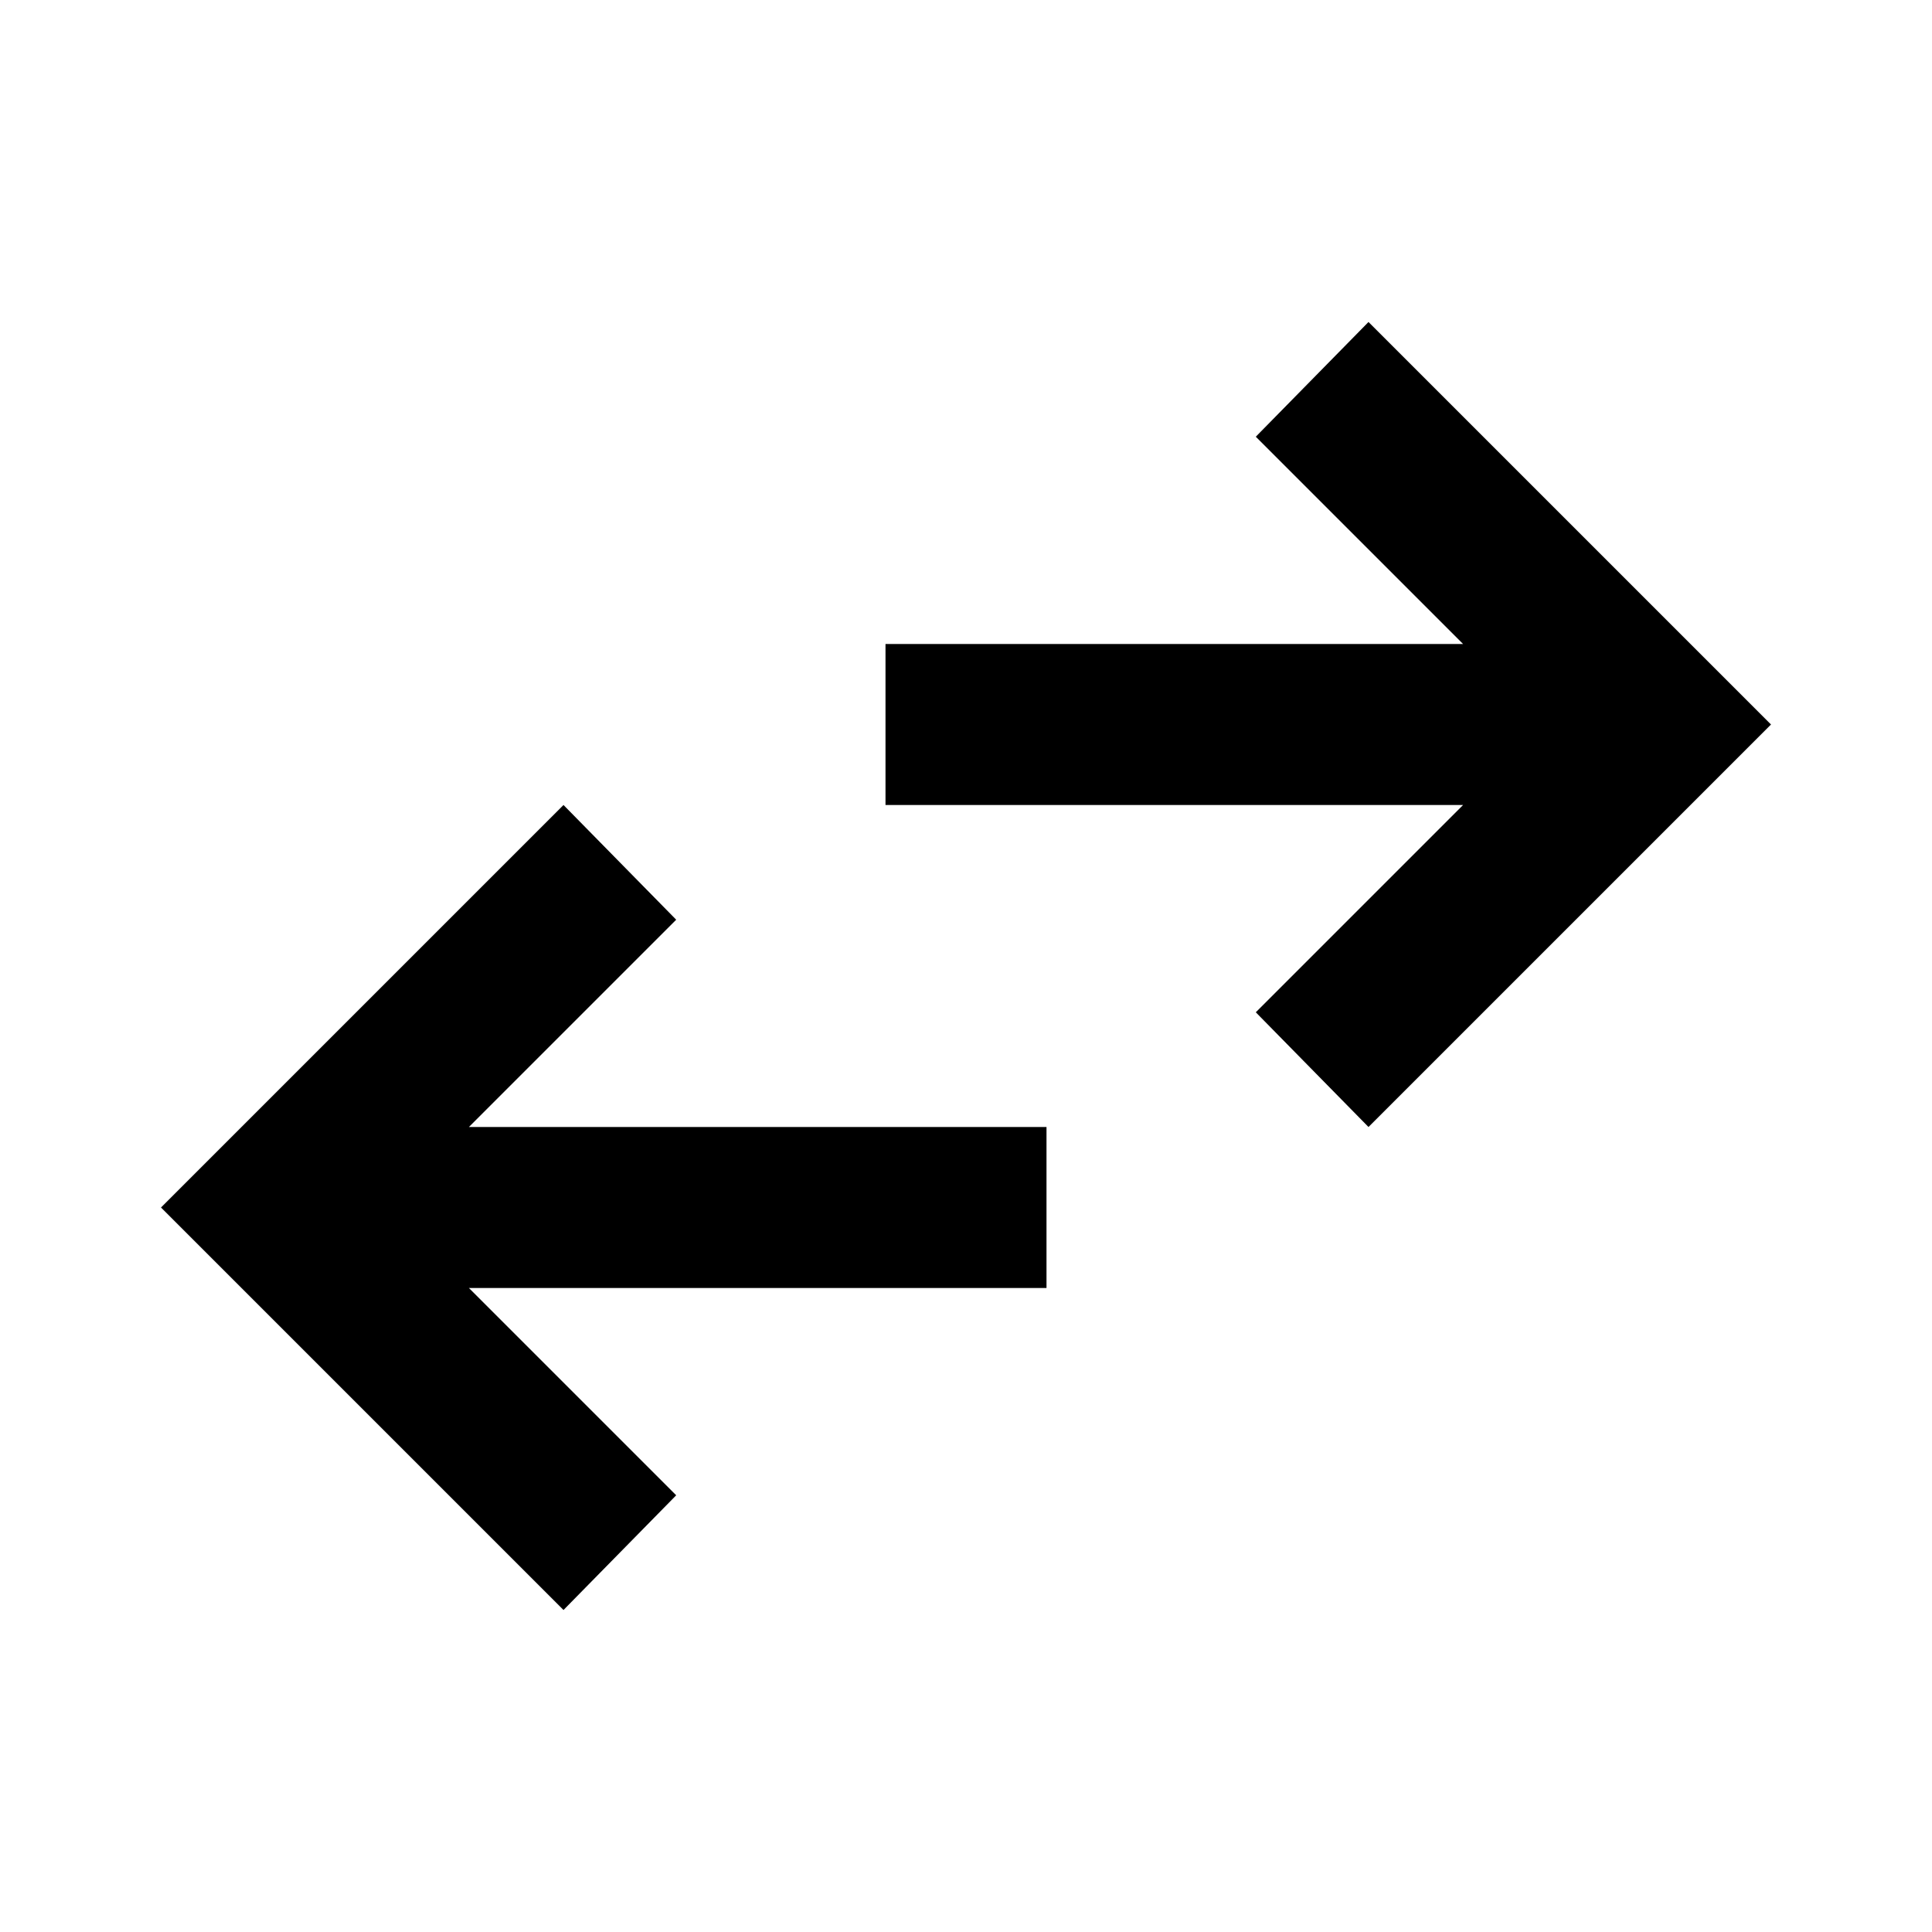
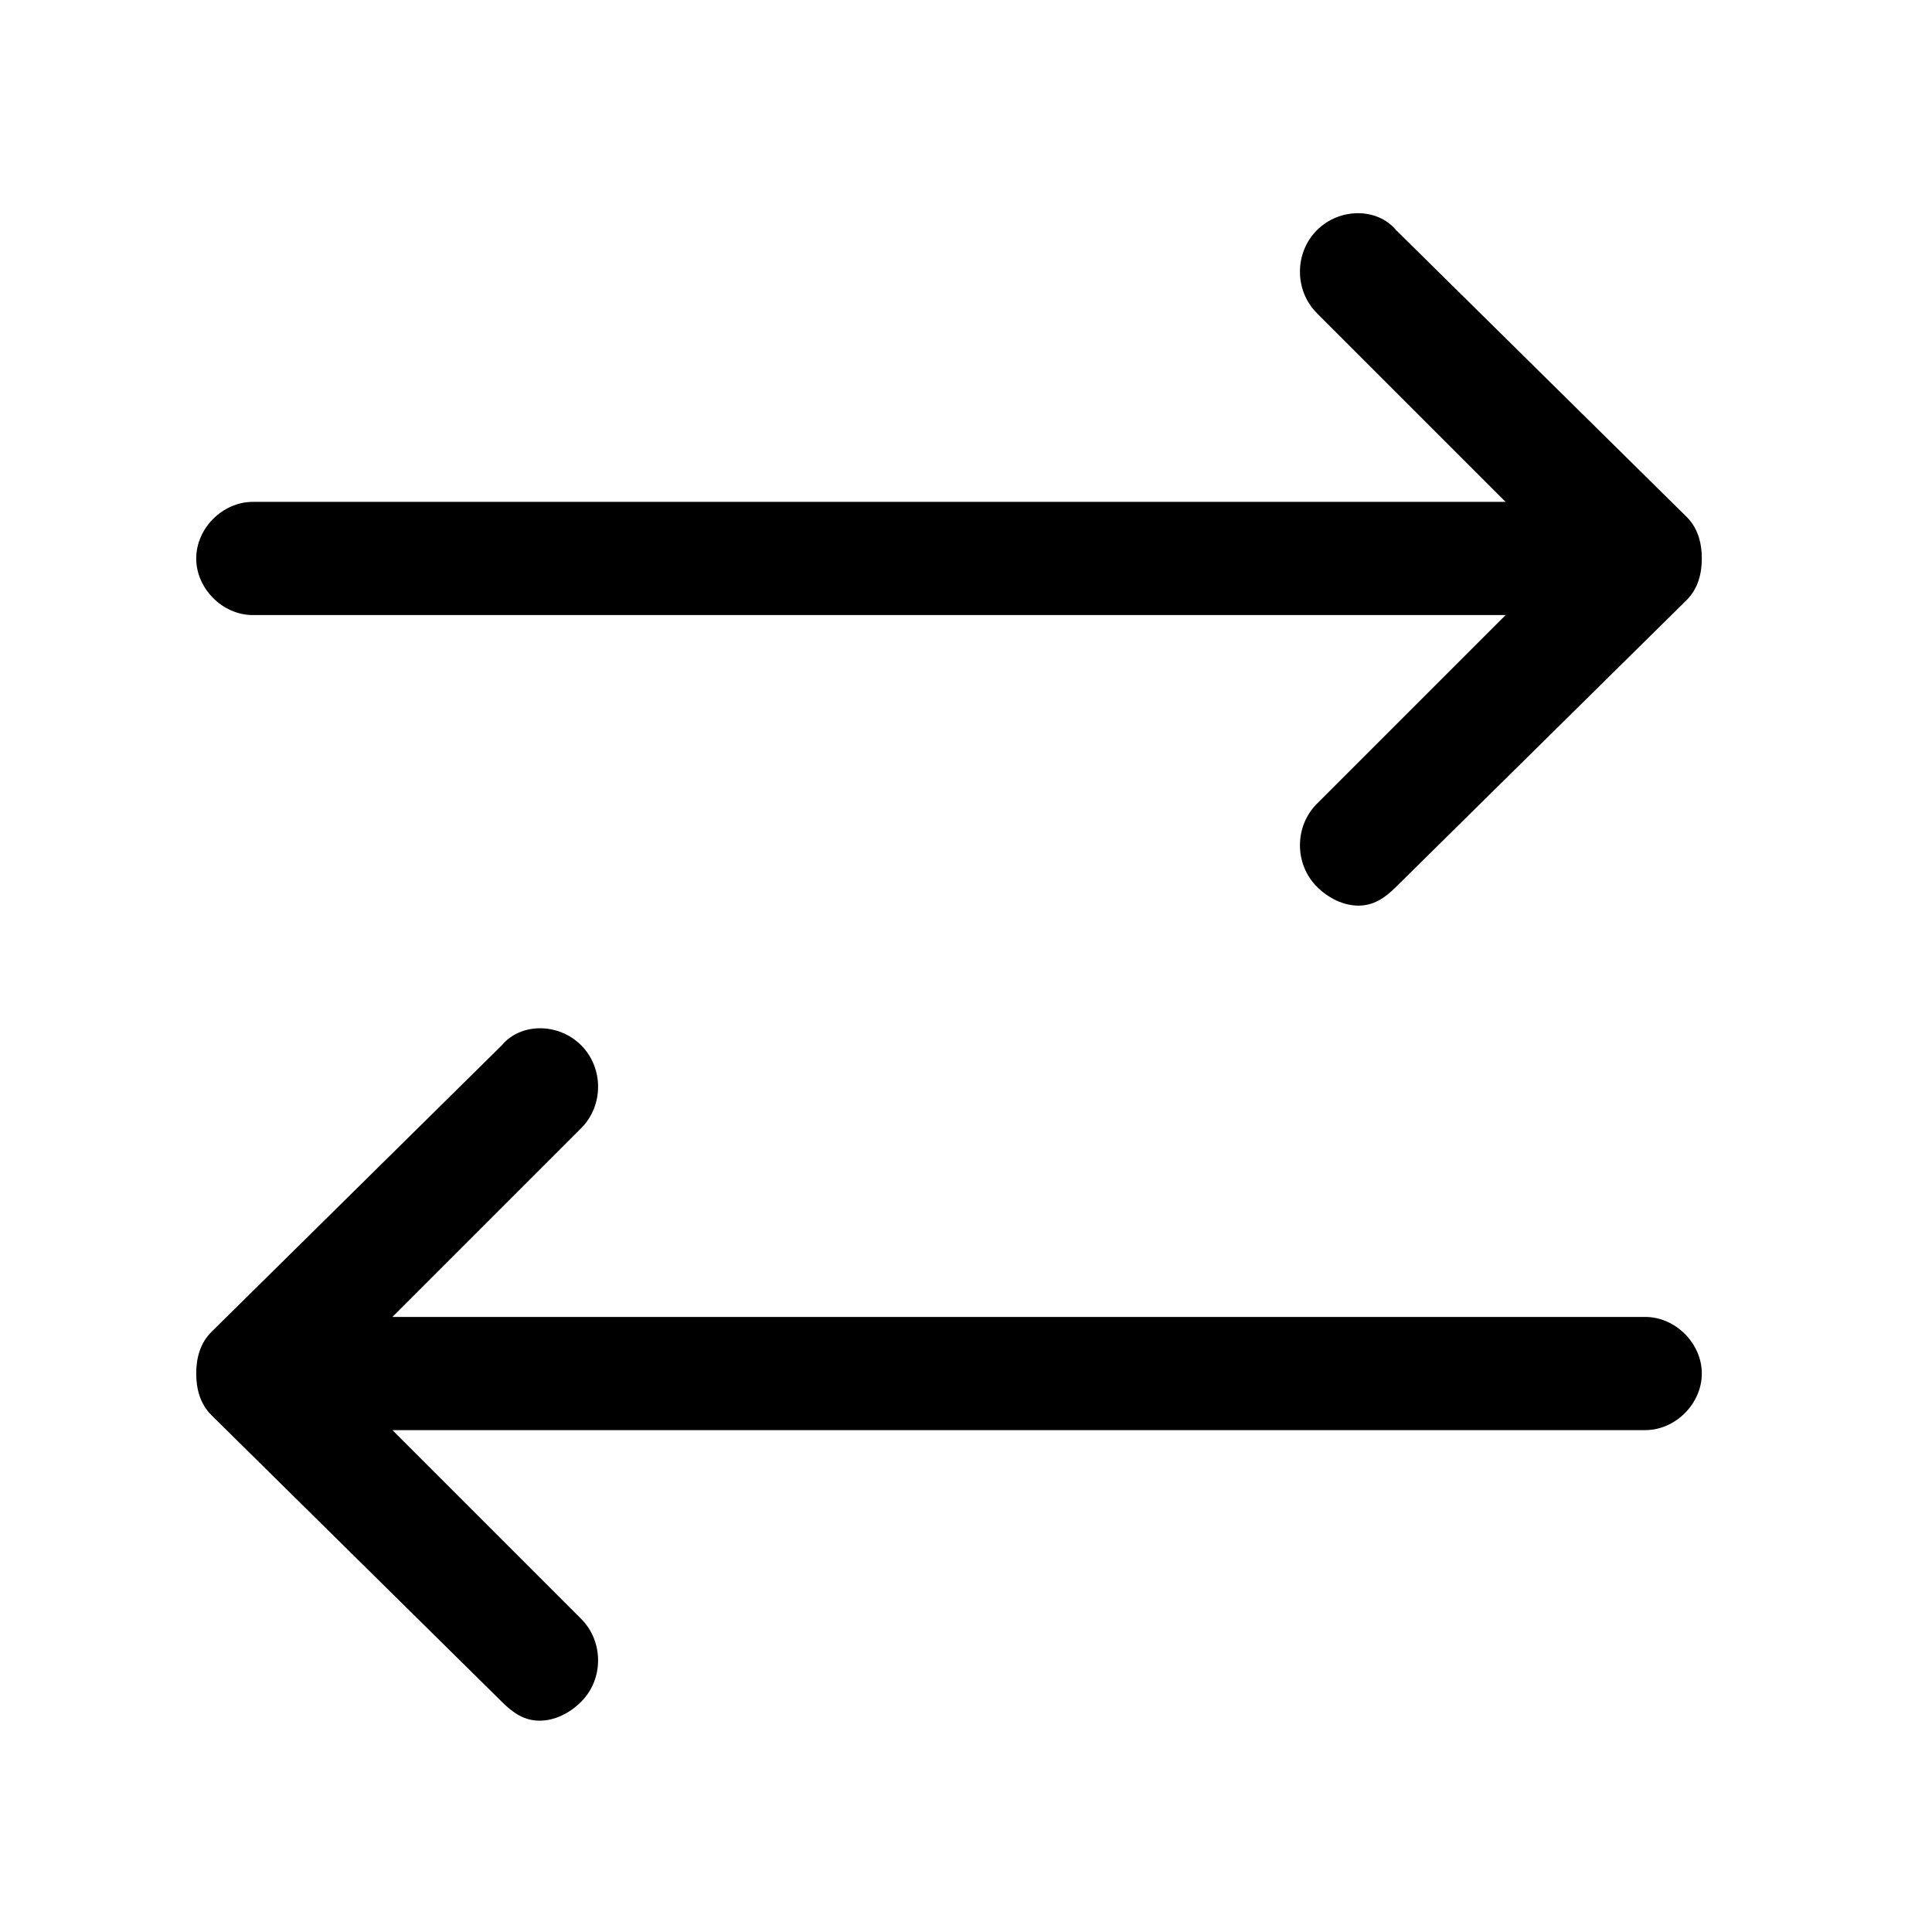
- <svg xmlns="http://www.w3.org/2000/svg" viewBox="0 0 24 24">
-   <path d="m7 20-5-5 5-5 1.4 1.425-2.575 2.575h7.175v2h-7.175l2.575 2.575zm10-6-1.4-1.425 2.575-2.575h-7.175v-2h7.175l-2.575-2.575 1.4-1.425 5 5z" />
+ <svg xmlns="http://www.w3.org/2000/svg" viewBox="0 0 512 512">
+   <path d="m360 240c-4 0-8-2-11-5-6-6-6-16 0-22l65-65-65-65c-6-6-6-16 0-22 6-6 16-6 21 0l77 76c3 3 4 7 4 11 0 4-1 8-4 11l-77 76c-3 3-6 5-10 5z m76-77l-369 0c-8 0-15-7-15-15 0-8 7-15 15-15l369 0c8 0 15 7 15 15 0 8-7 15-15 15z m-293 293c-4 0-7-2-10-5l-77-76c-3-3-4-7-4-11 0-4 1-8 4-11l77-76c5-6 15-6 21 0 6 6 6 16 0 22l-65 65 65 65c6 6 6 16 0 22-3 3-7 5-11 5z m293-77l-369 0c-8 0-15-7-15-15 0-8 7-15 15-15l369 0c8 0 15 7 15 15 0 8-7 15-15 15z" />
</svg>
